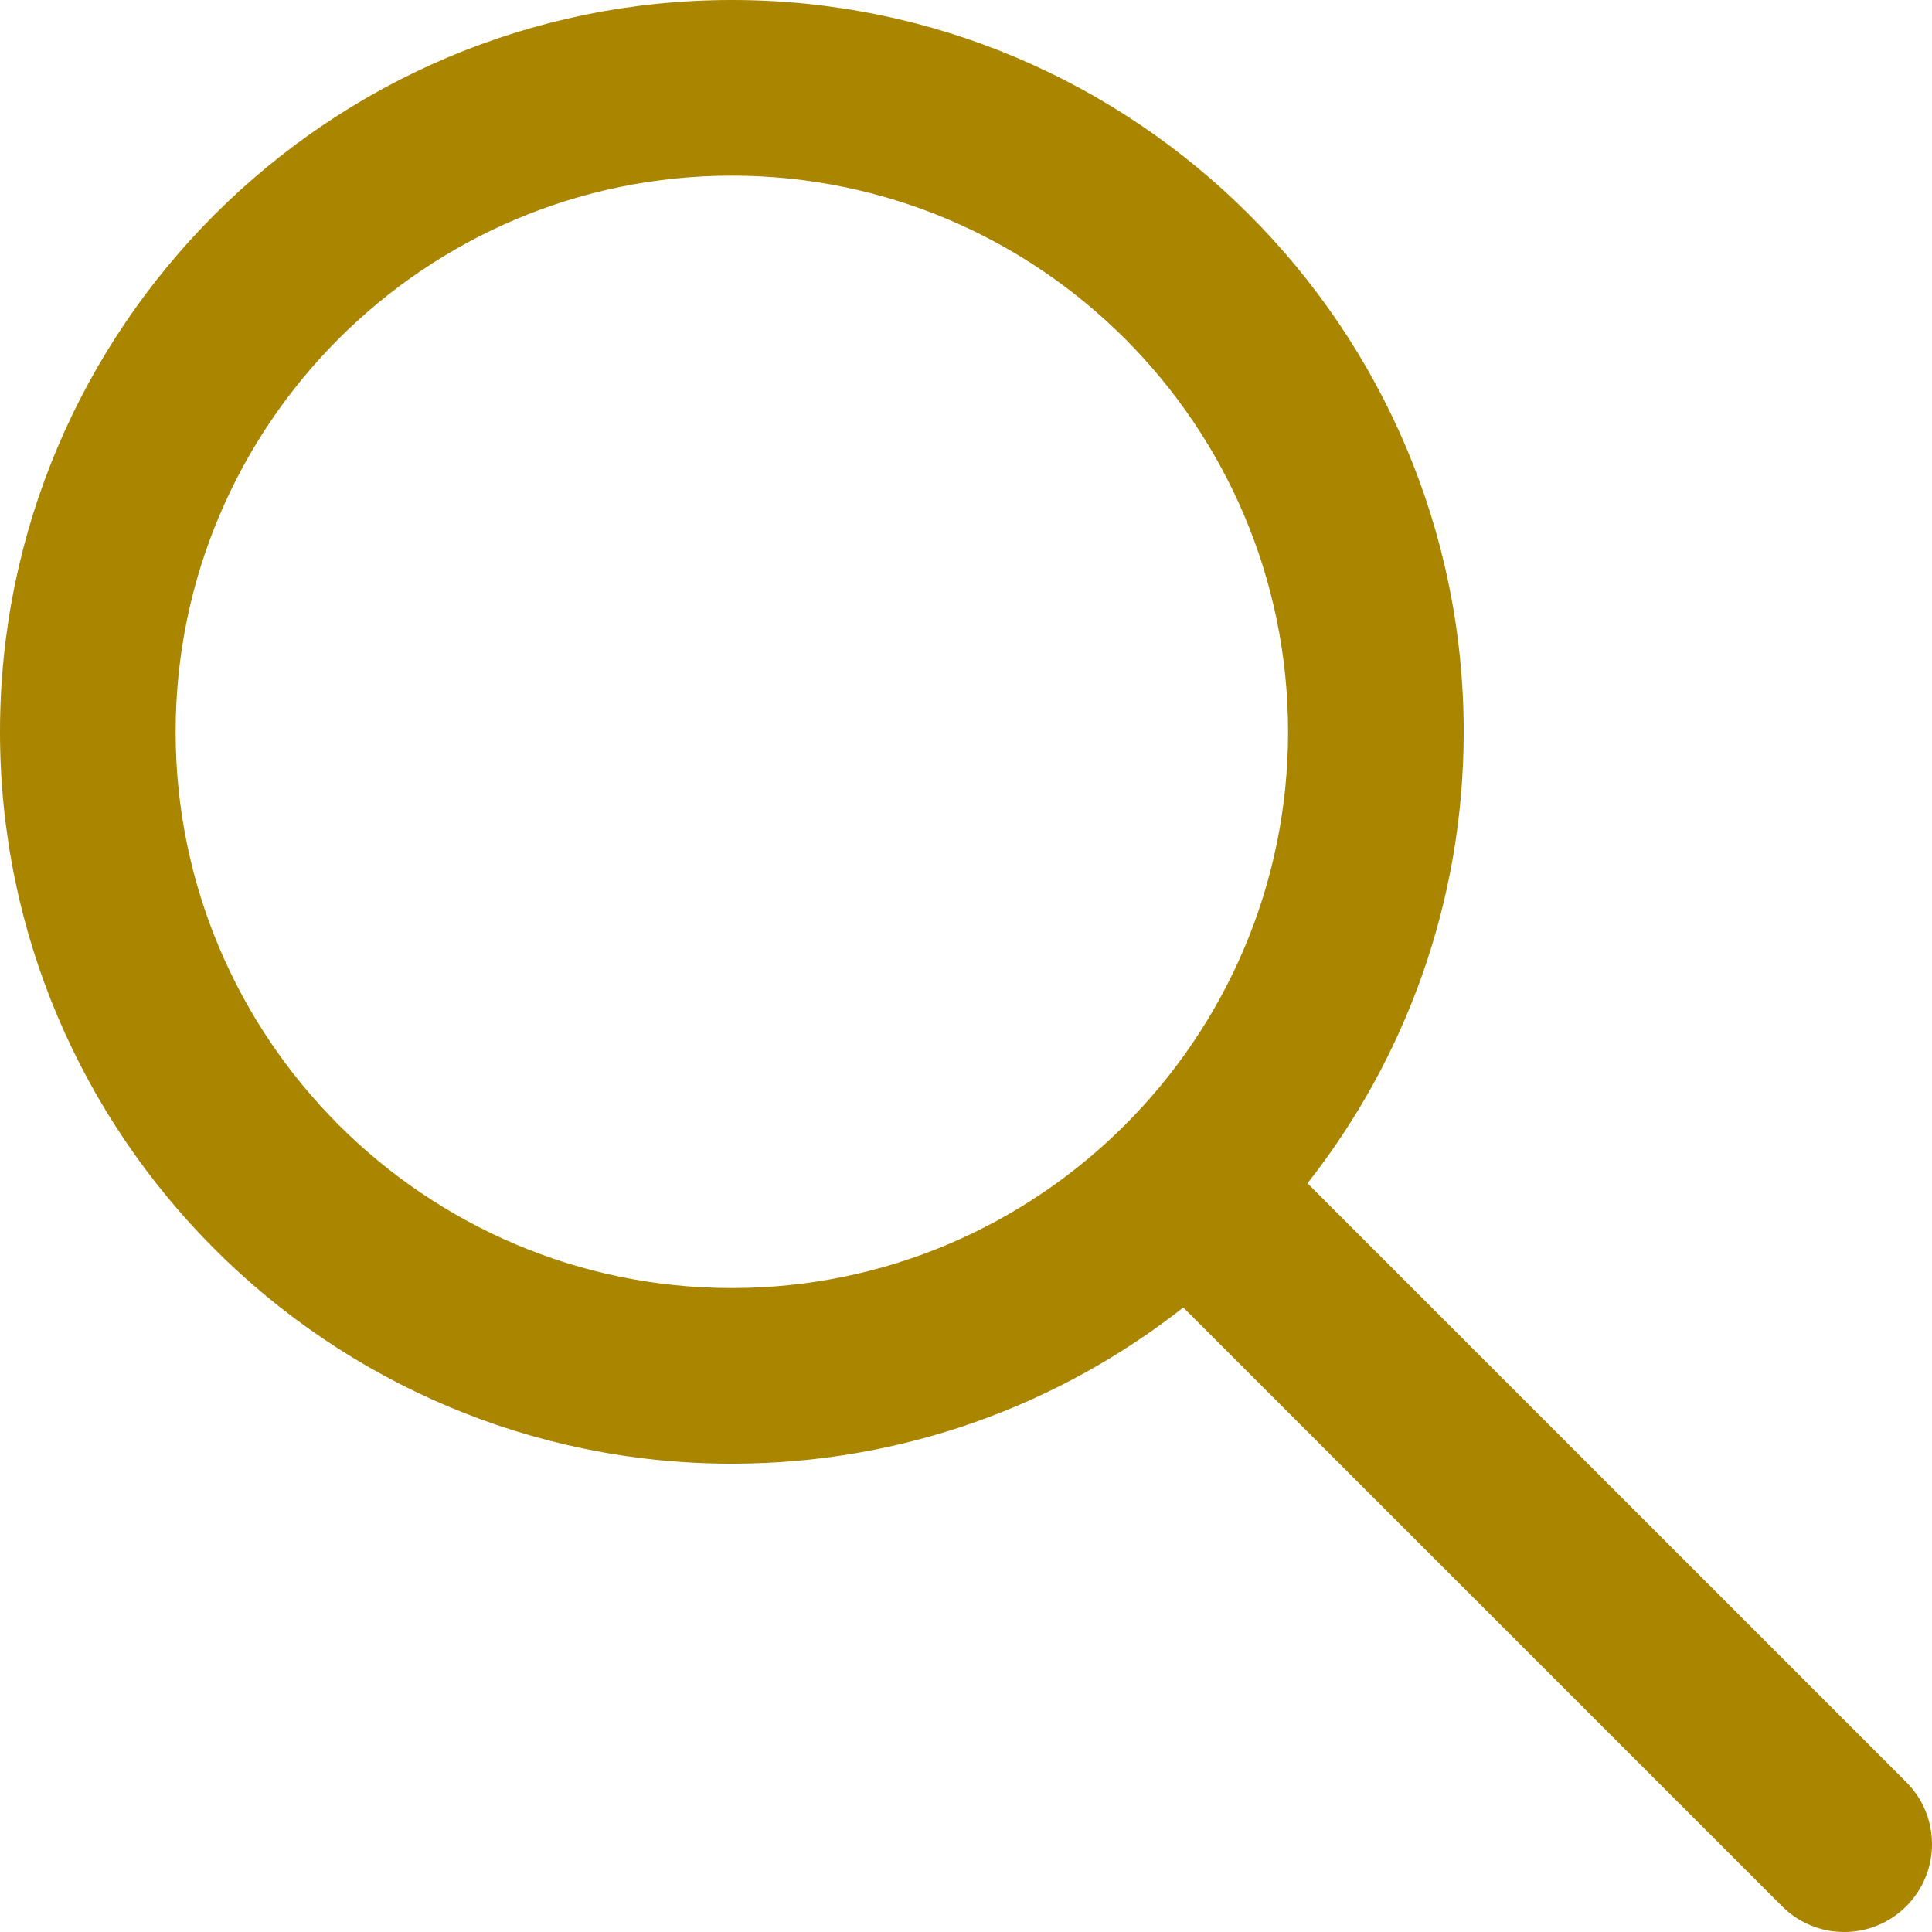
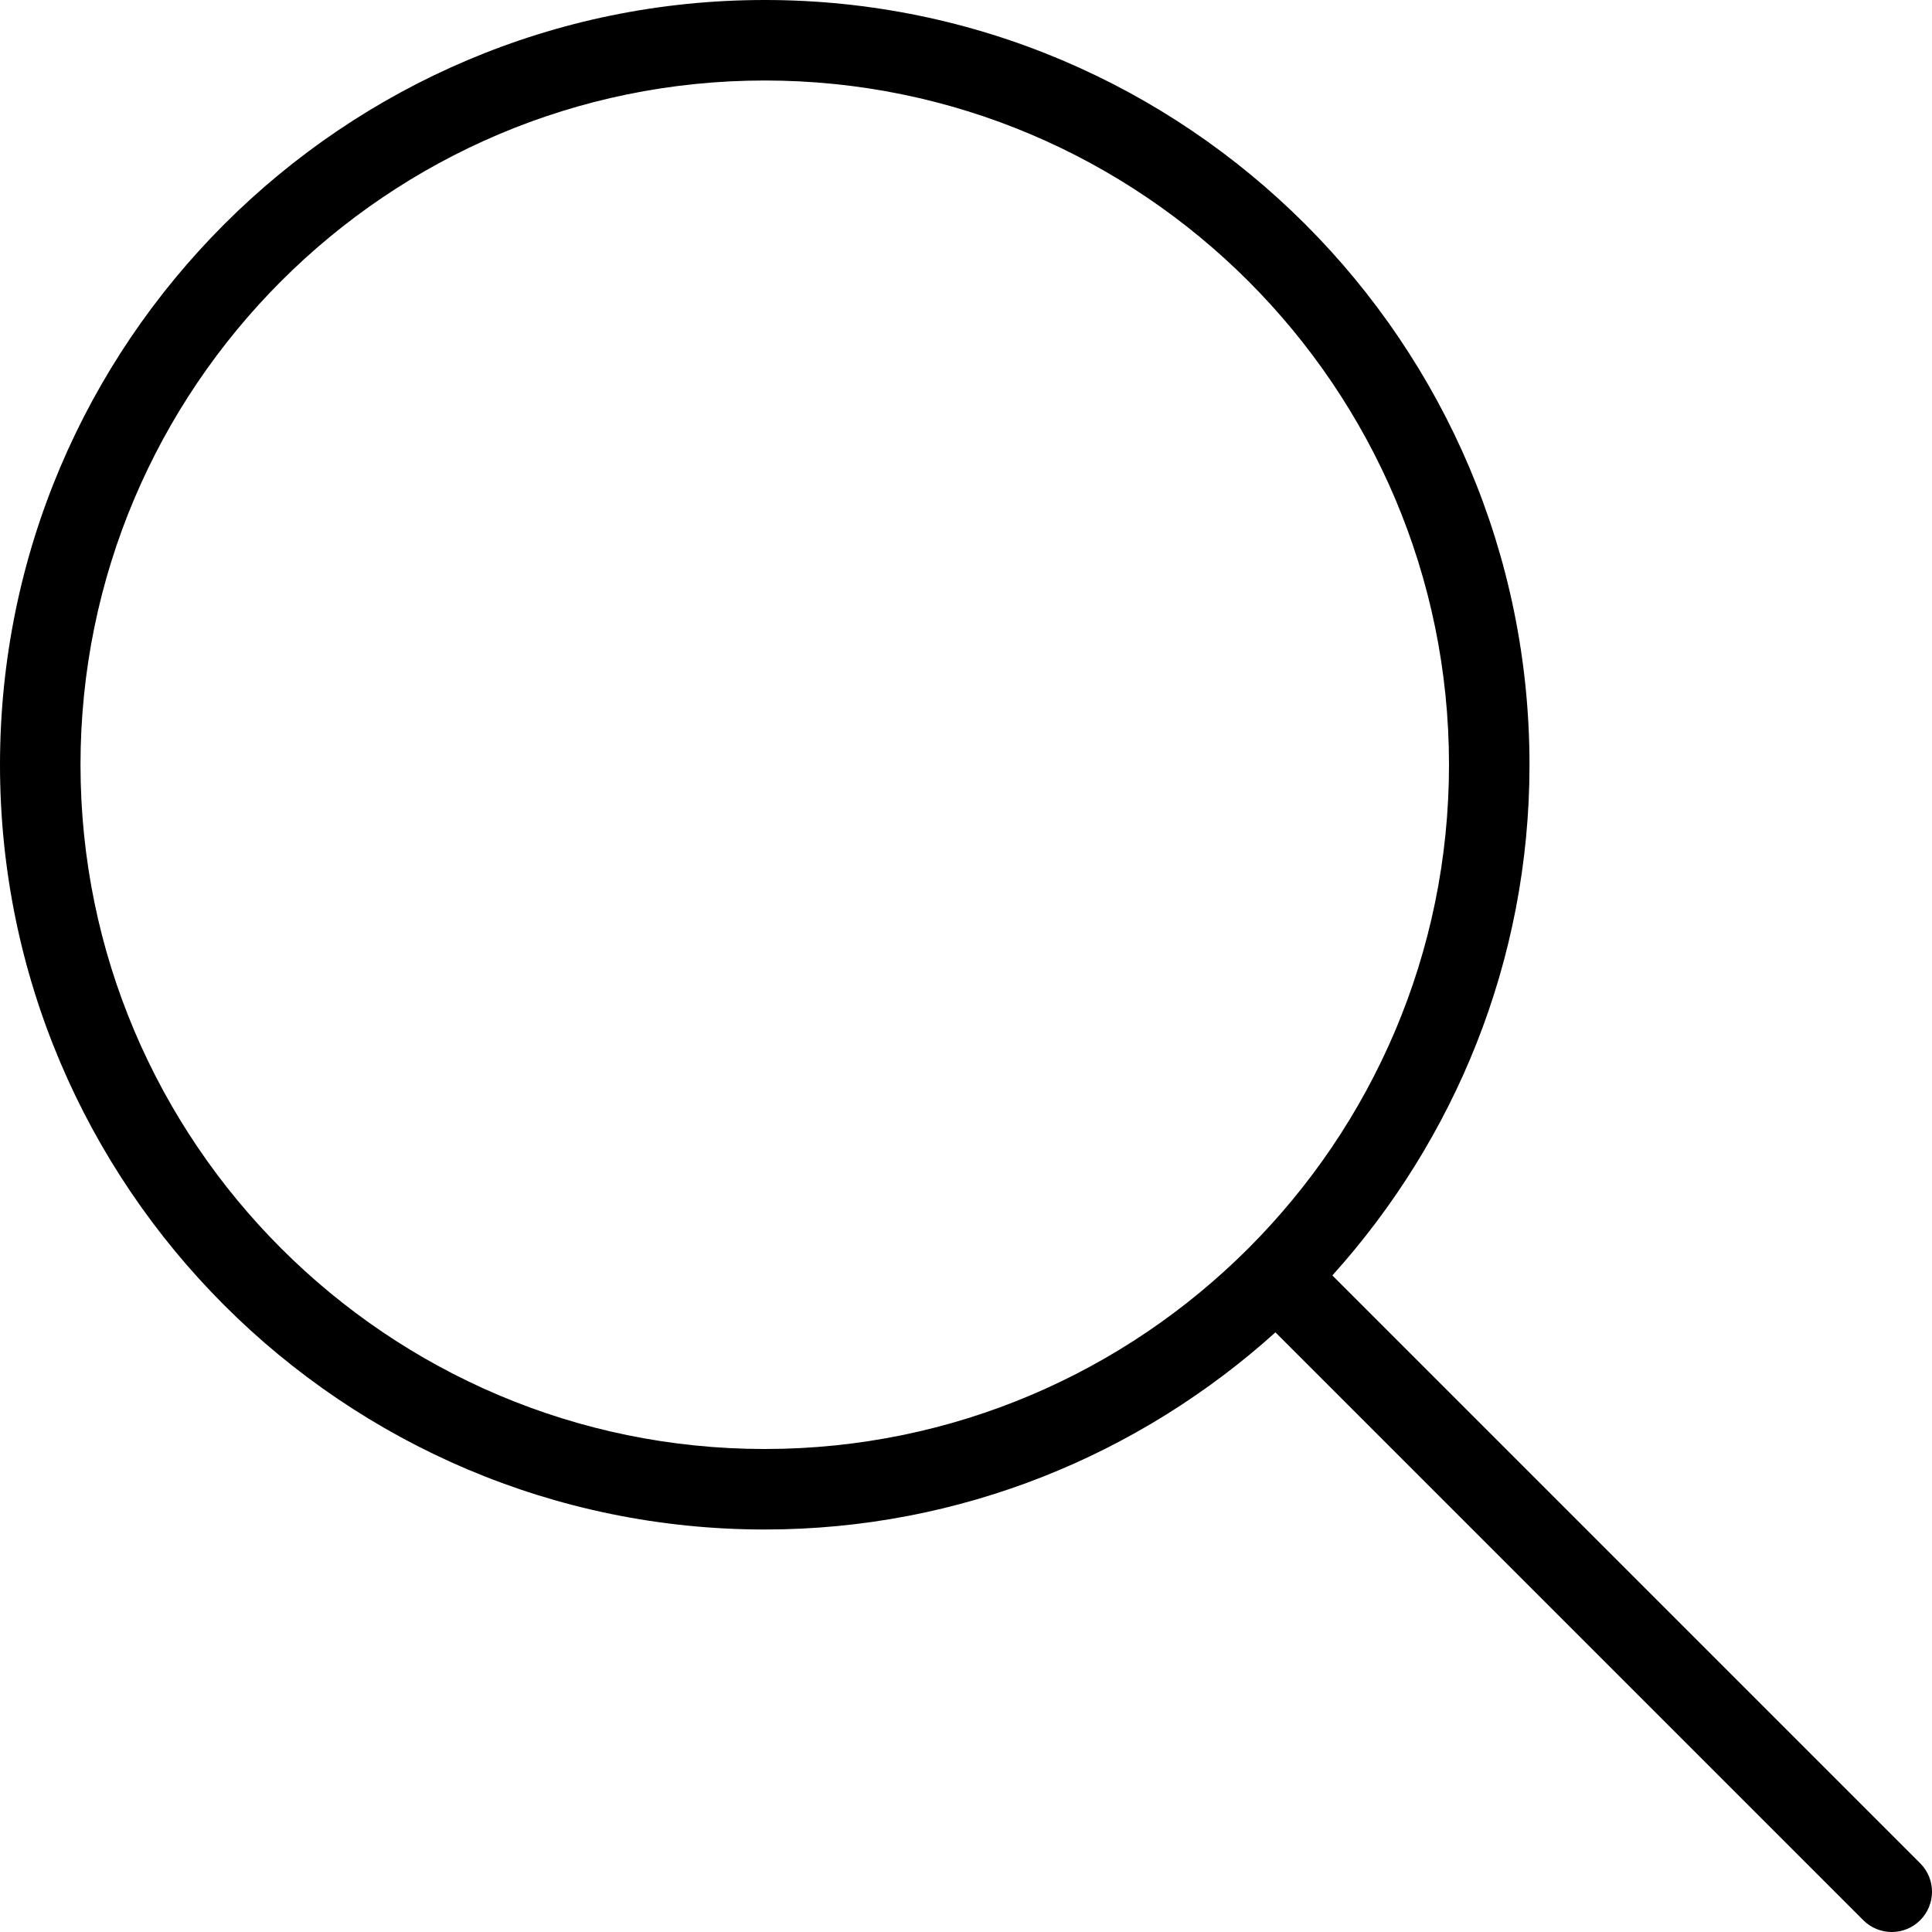
- <svg xmlns="http://www.w3.org/2000/svg" version="1.1" width="20px" height="20px" fill="#AA8500" id="Layer_1" x="0px" y="0px" viewBox="0 0 330 330" style="enable-background:new 0 0 330 330;" xml:space="preserve">
-   <path id="XMLID_22_" d="M325.606,304.394L223.329,202.117c16.706-21.256,26.682-48.04,26.682-77.111  C250.011,56.077,193.934,0,125.005,0C56.077,0,0,56.077,0,125.005C0,193.933,56.077,250.01,125.005,250.01  c29.07,0,55.855-9.975,77.111-26.681l102.278,102.277C307.322,328.536,311.161,330,315,330c3.839,0,7.678-1.464,10.606-4.394  C331.464,319.749,331.464,310.251,325.606,304.394z M30,125.005C30,72.619,72.619,30,125.005,30  c52.386,0,95.006,42.619,95.006,95.005c0,52.386-42.62,95.005-95.006,95.005C72.619,220.01,30,177.391,30,125.005z" />
+ <svg xmlns="http://www.w3.org/2000/svg" version="1.1" id="Layer_1" width="20px" height="20px" x="0px" y="0px" viewBox="0 0 512 512" style="enable-background:new 0 0 512 512;" xml:space="preserve">
+   <g>
+     <g>
+       <path d="M508.875,493.792L353.089,338.005c32.358-35.927,52.245-83.296,52.245-135.339C405.333,90.917,314.417,0,202.667,0    S0,90.917,0,202.667s90.917,202.667,202.667,202.667c52.043,0,99.411-19.887,135.339-52.245l155.786,155.786    c2.083,2.083,4.813,3.125,7.542,3.125c2.729,0,5.458-1.042,7.542-3.125C513.042,504.708,513.042,497.958,508.875,493.792z     M202.667,384c-99.979,0-181.333-81.344-181.333-181.333S102.688,21.333,202.667,21.333S384,102.677,384,202.667    S302.646,384,202.667,384z" />
+     </g>
+   </g>
  <g>
</g>
  <g>
</g>
  <g>
</g>
  <g>
</g>
  <g>
</g>
  <g>
</g>
  <g>
</g>
  <g>
</g>
  <g>
</g>
  <g>
</g>
  <g>
</g>
  <g>
</g>
  <g>
</g>
  <g>
</g>
  <g>
</g>
</svg>
